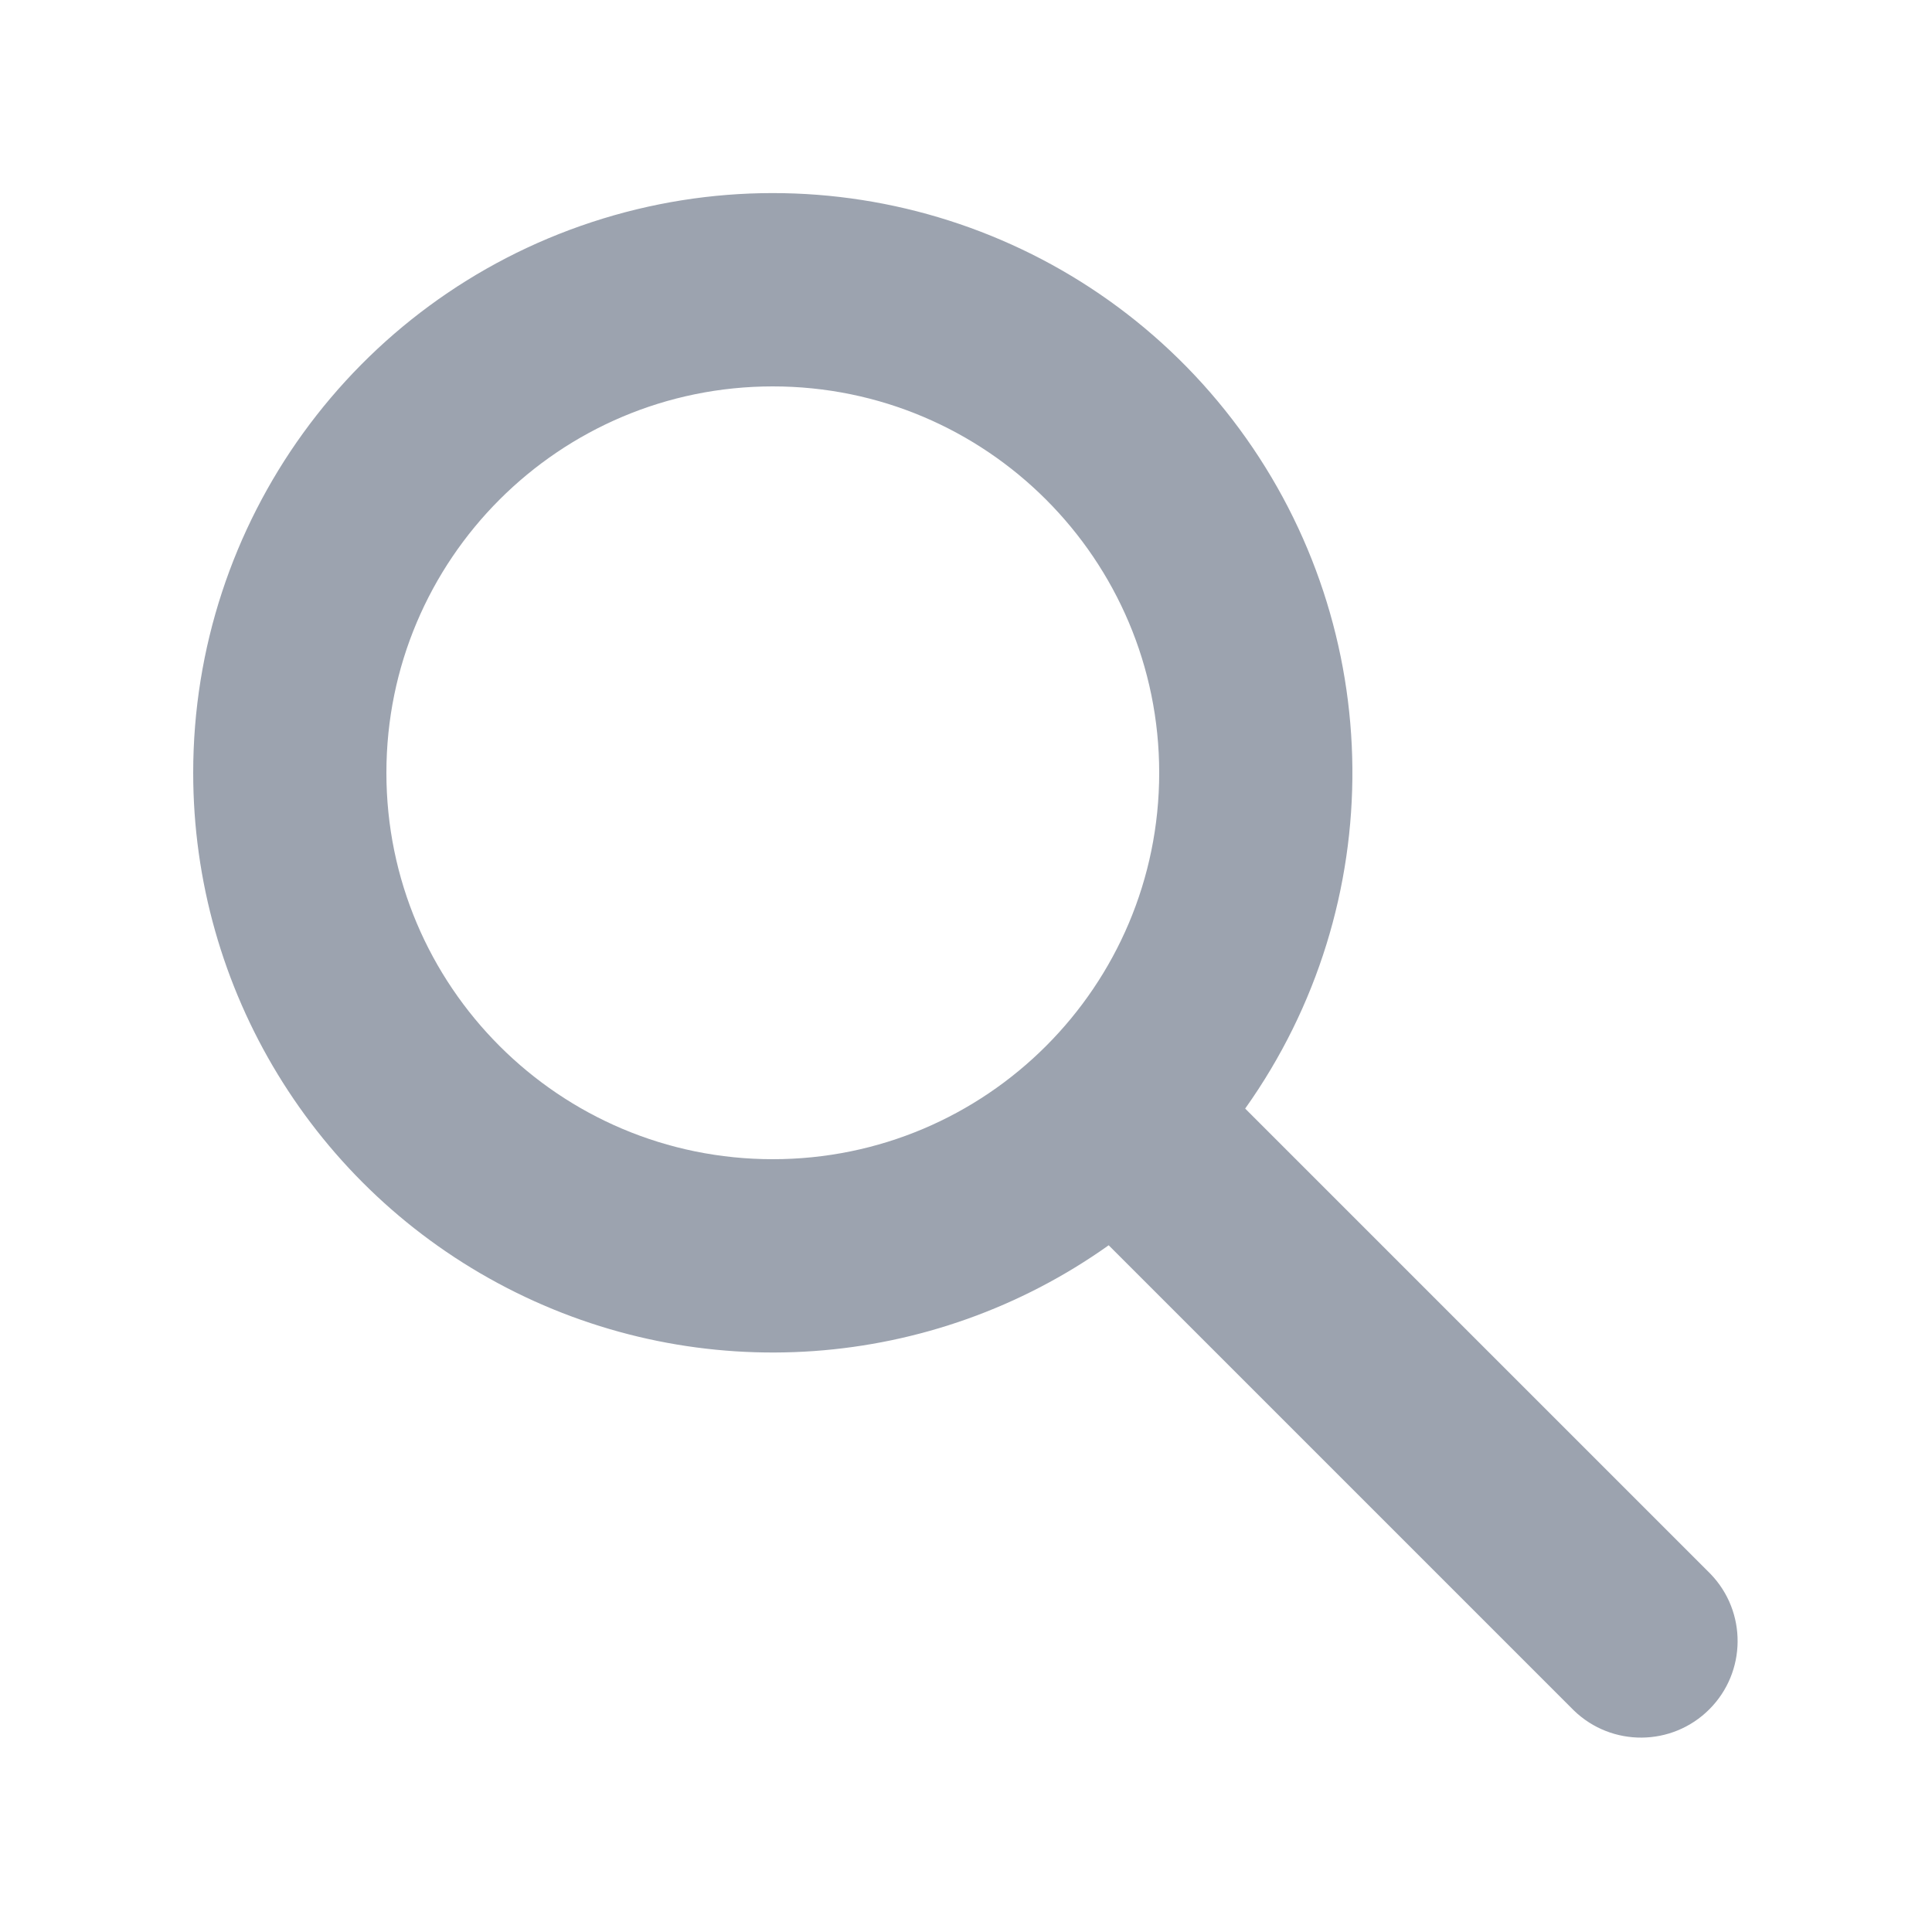
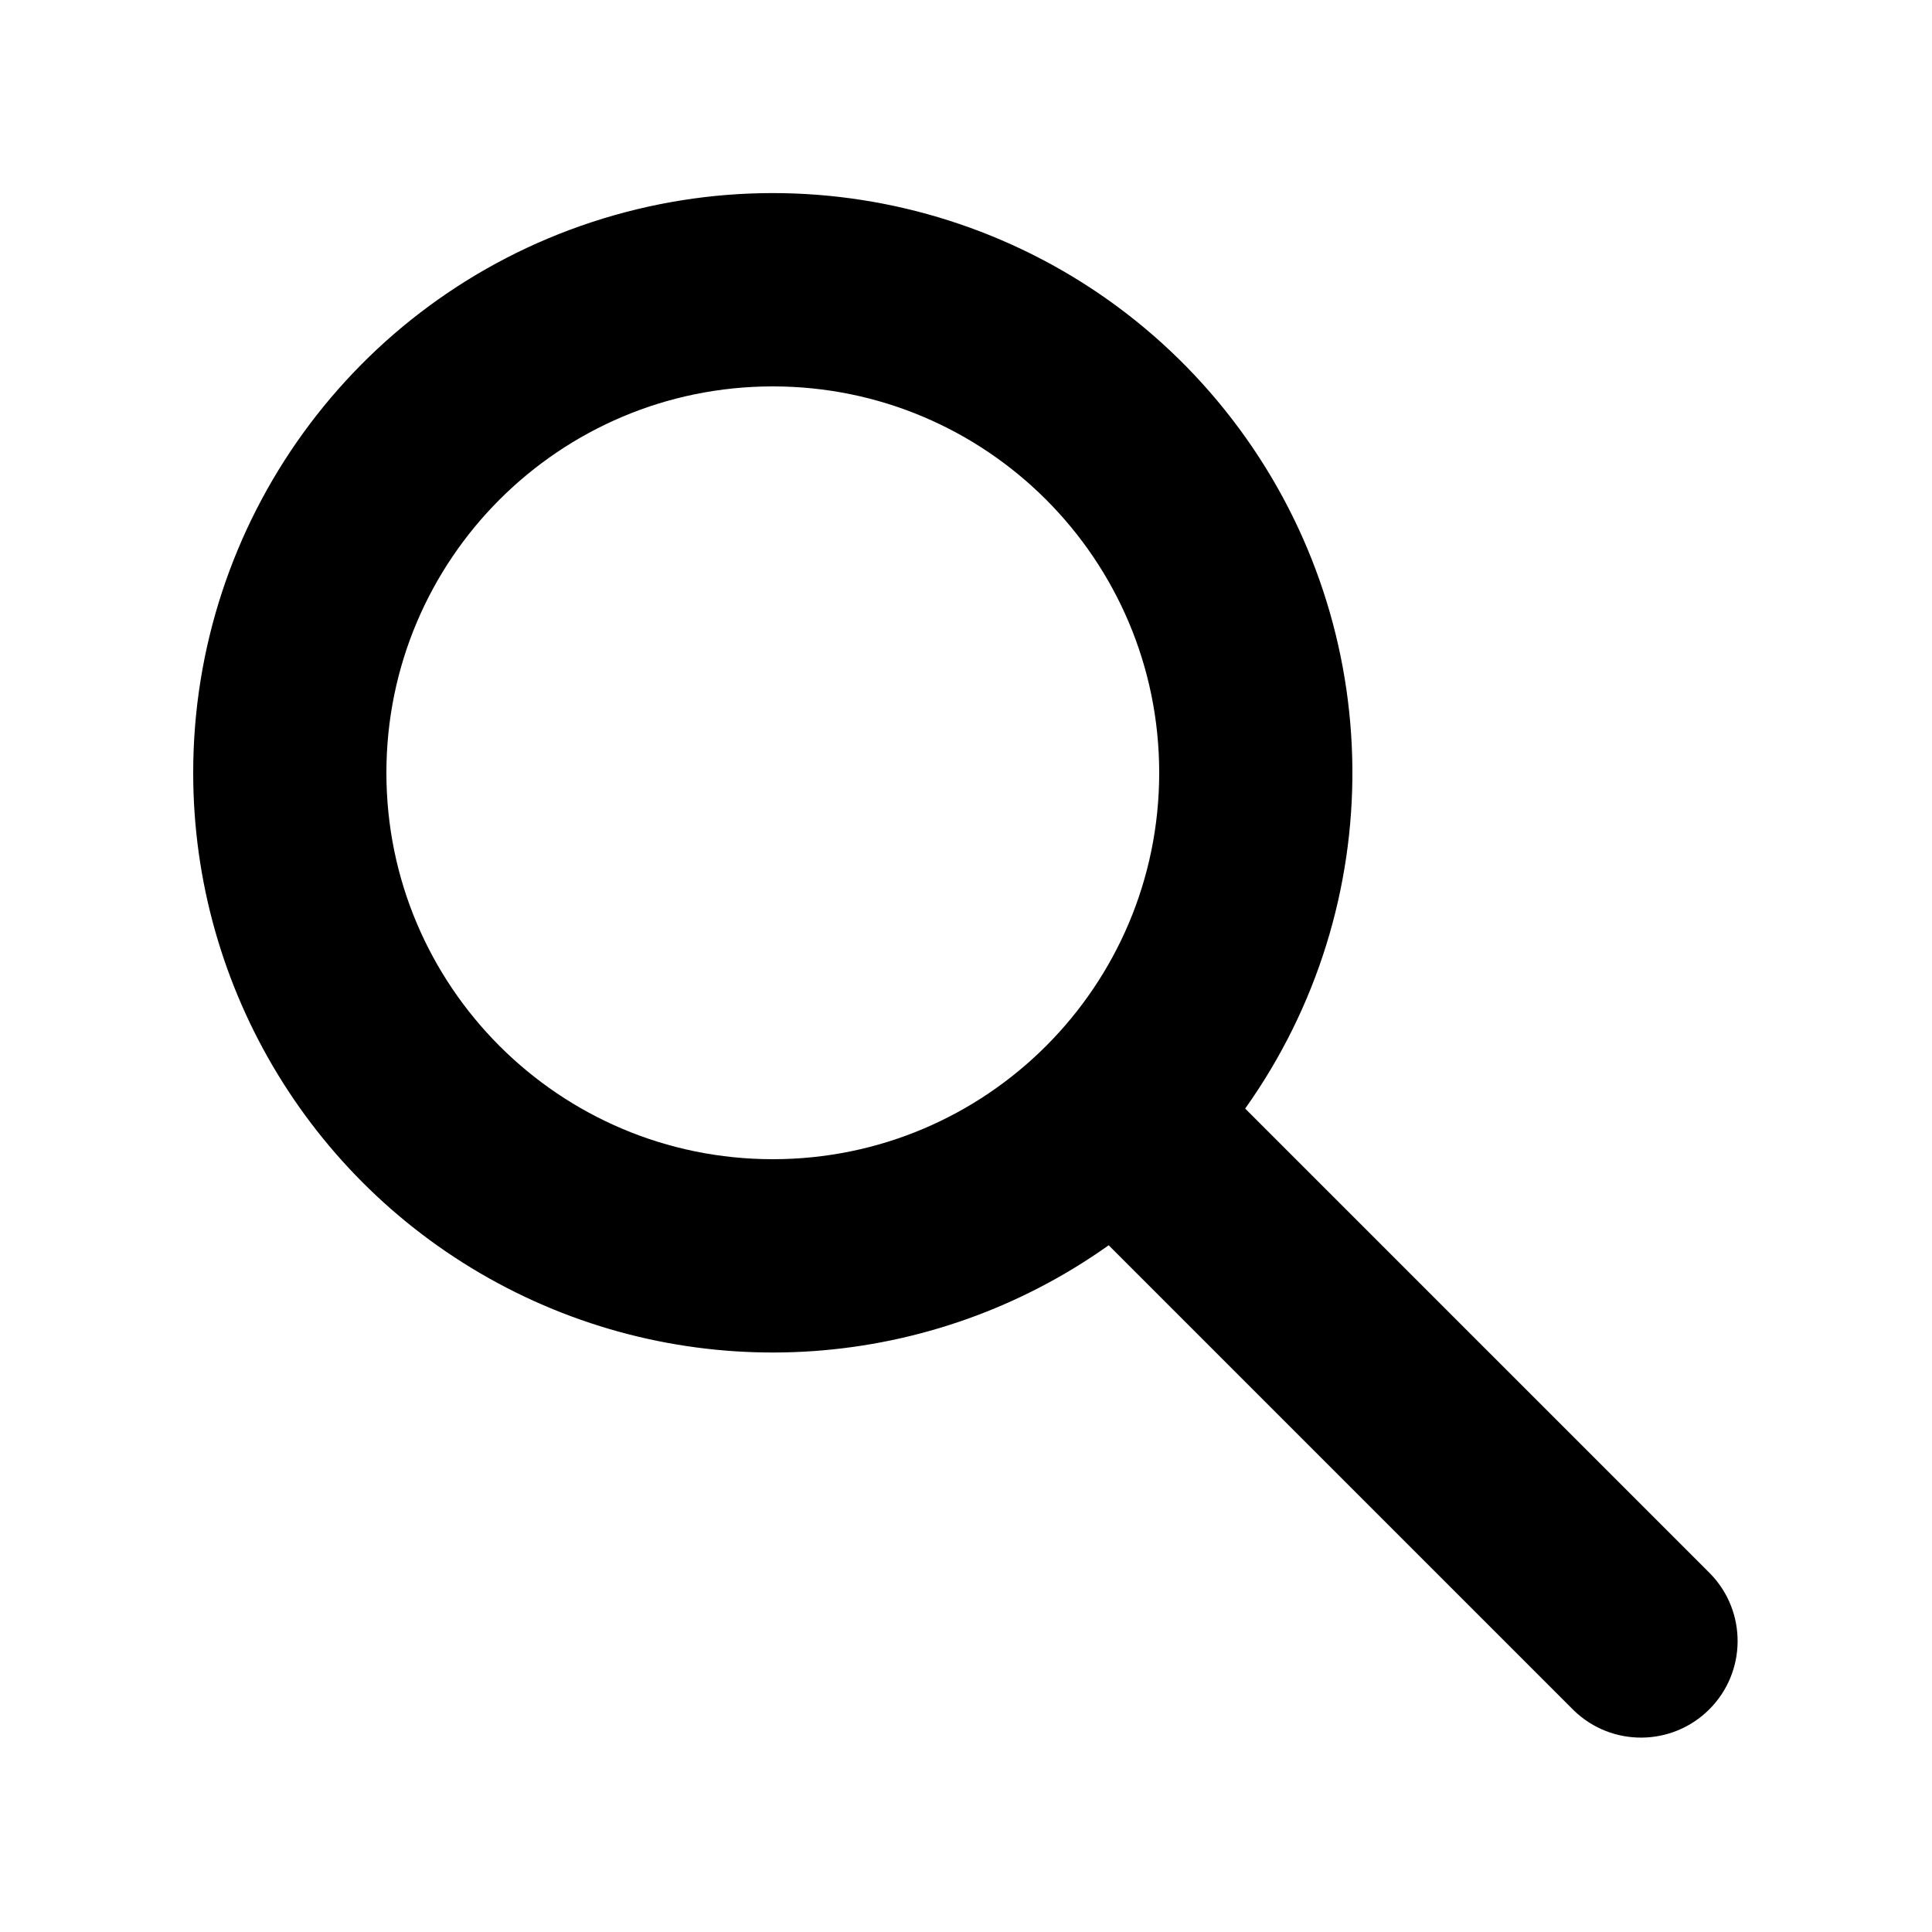
- <svg xmlns="http://www.w3.org/2000/svg" class="h-5 w-5 text-gray-400" viewBox="0 0 20 20" fill="#9CA3AF" aria-hidden="true">
+ <svg xmlns="http://www.w3.org/2000/svg" class="h-5 w-5 text-gray-400" viewBox="0 0 20 20" fill="currentColor" aria-hidden="true">
  <path fill-rule="evenodd" d="M8 4a4 4 0 100 8 4 4 0 000-8zM2 8a6 6 0 1110.89 3.476l4.817 4.817a1 1 0 01-1.414 1.414l-4.816-4.816A6 6 0 012 8z" clip-rule="evenodd" />
</svg>
